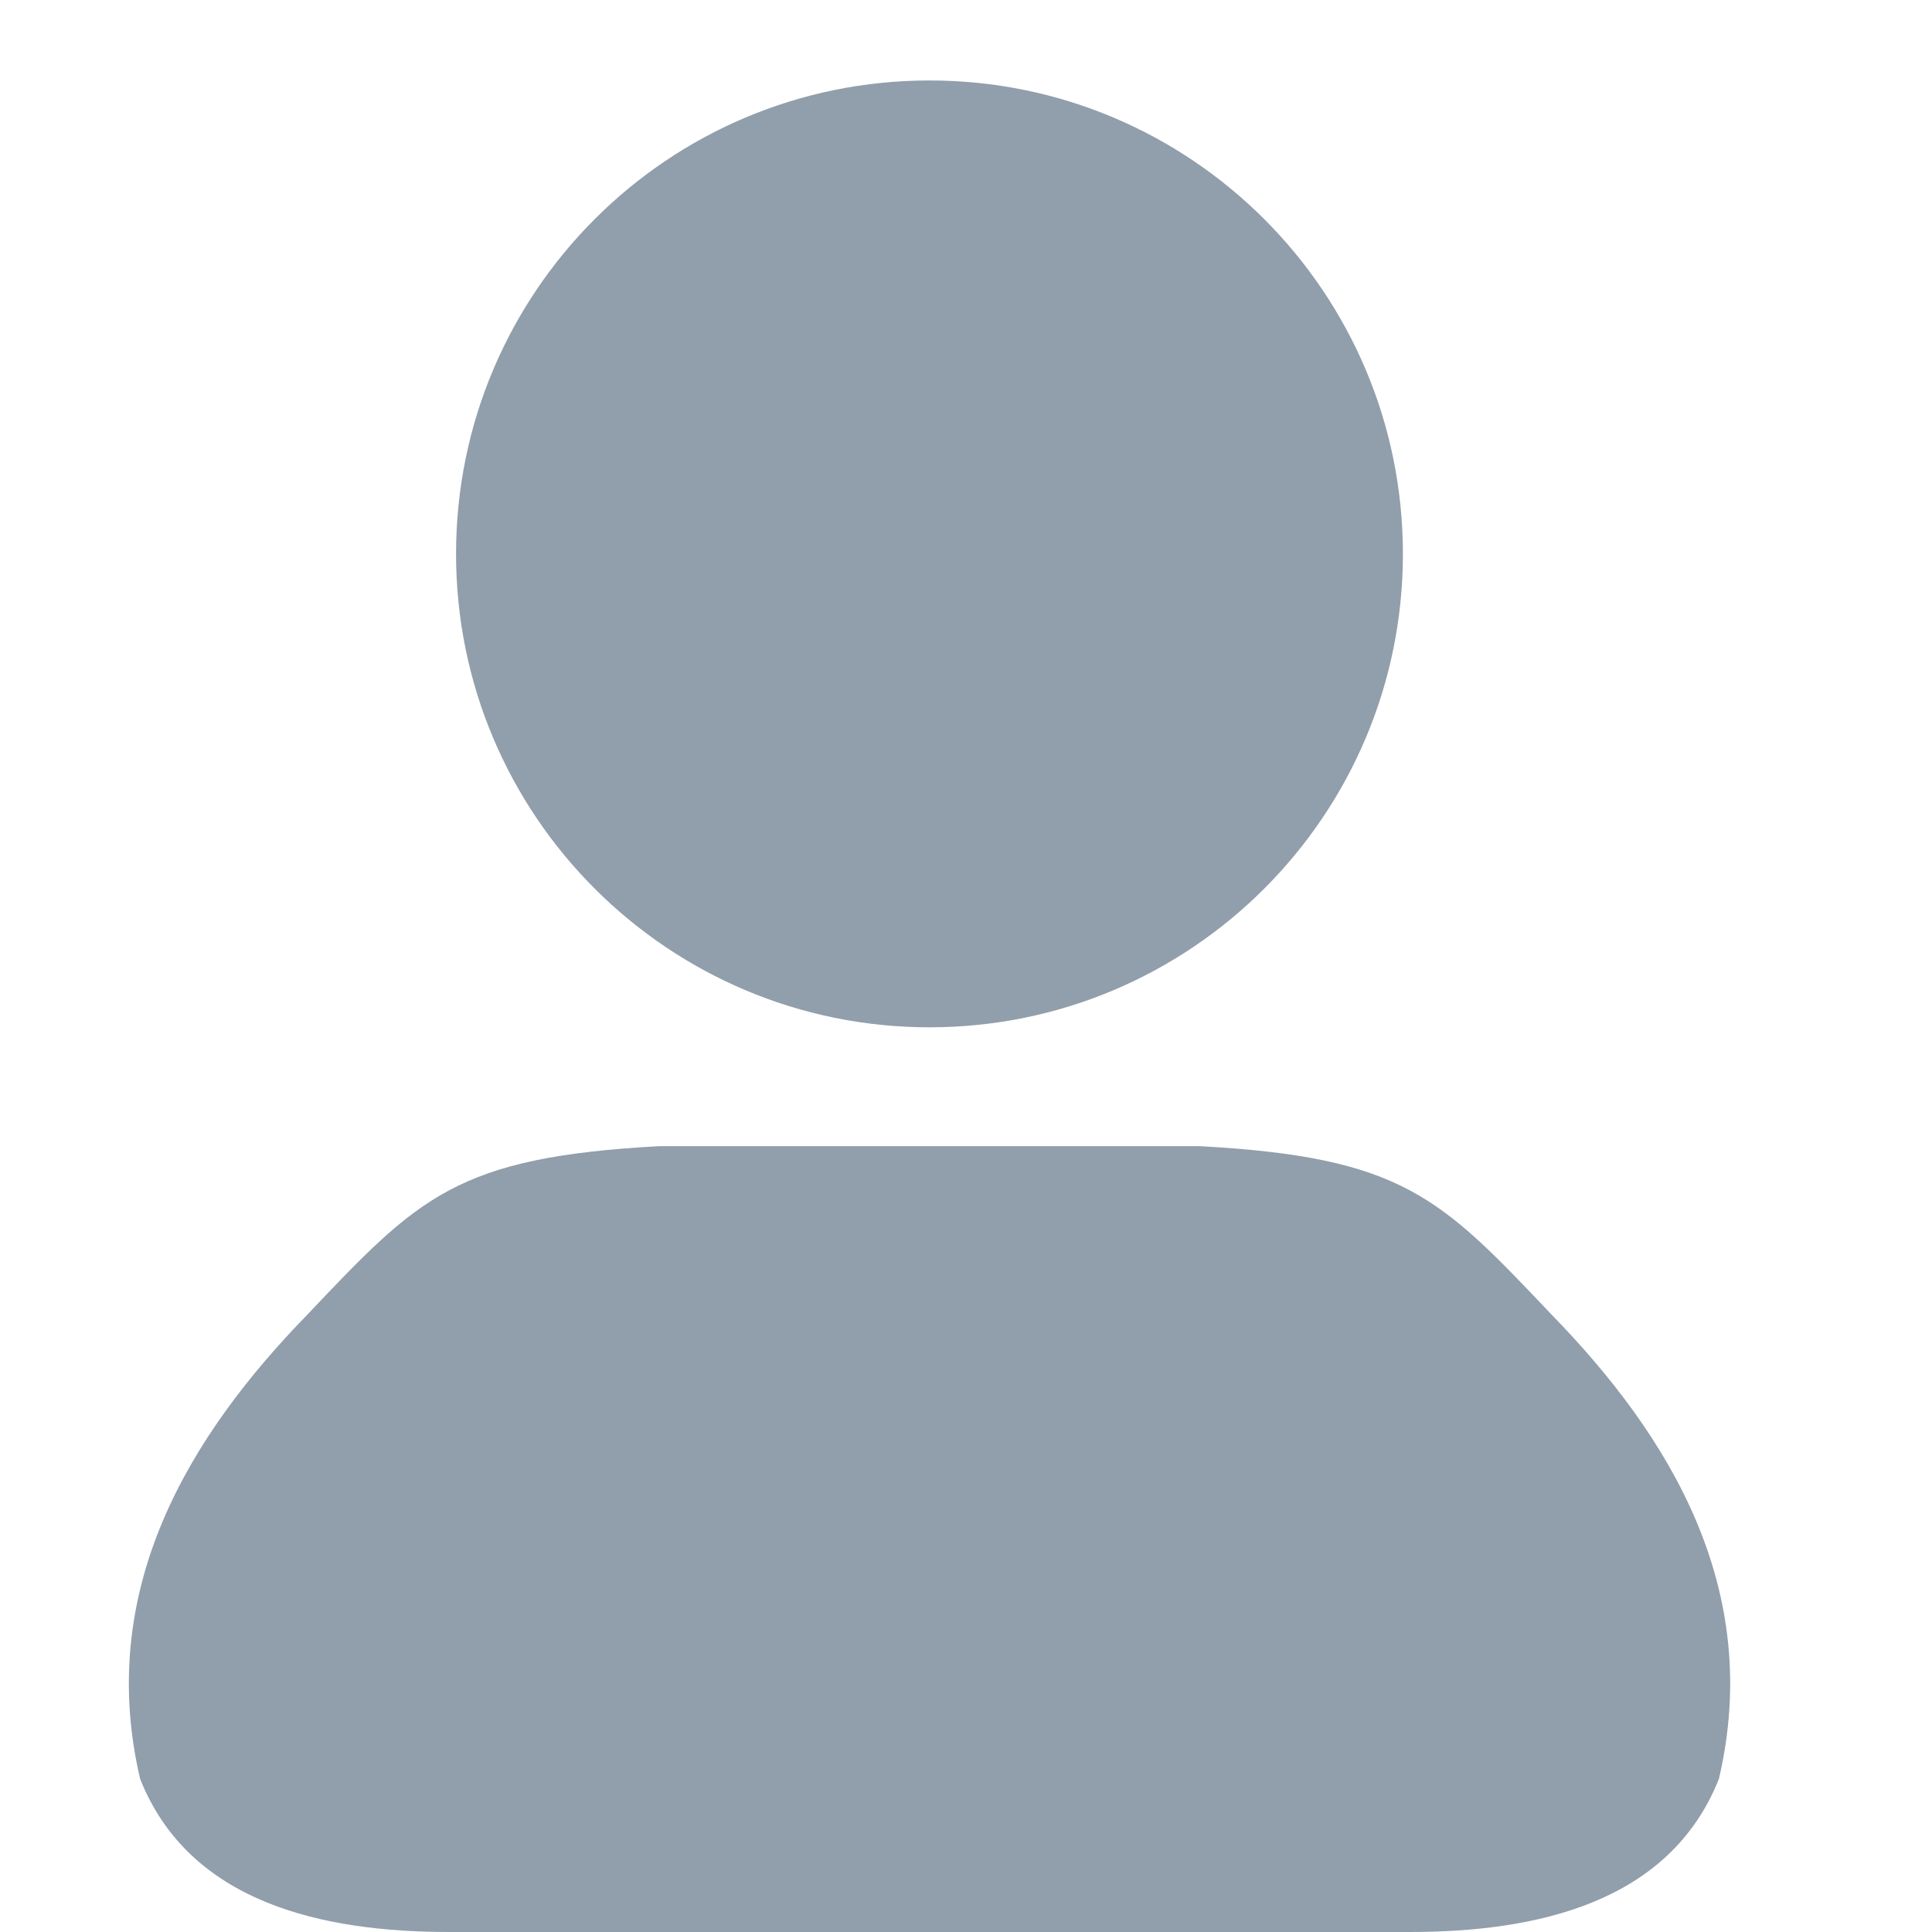
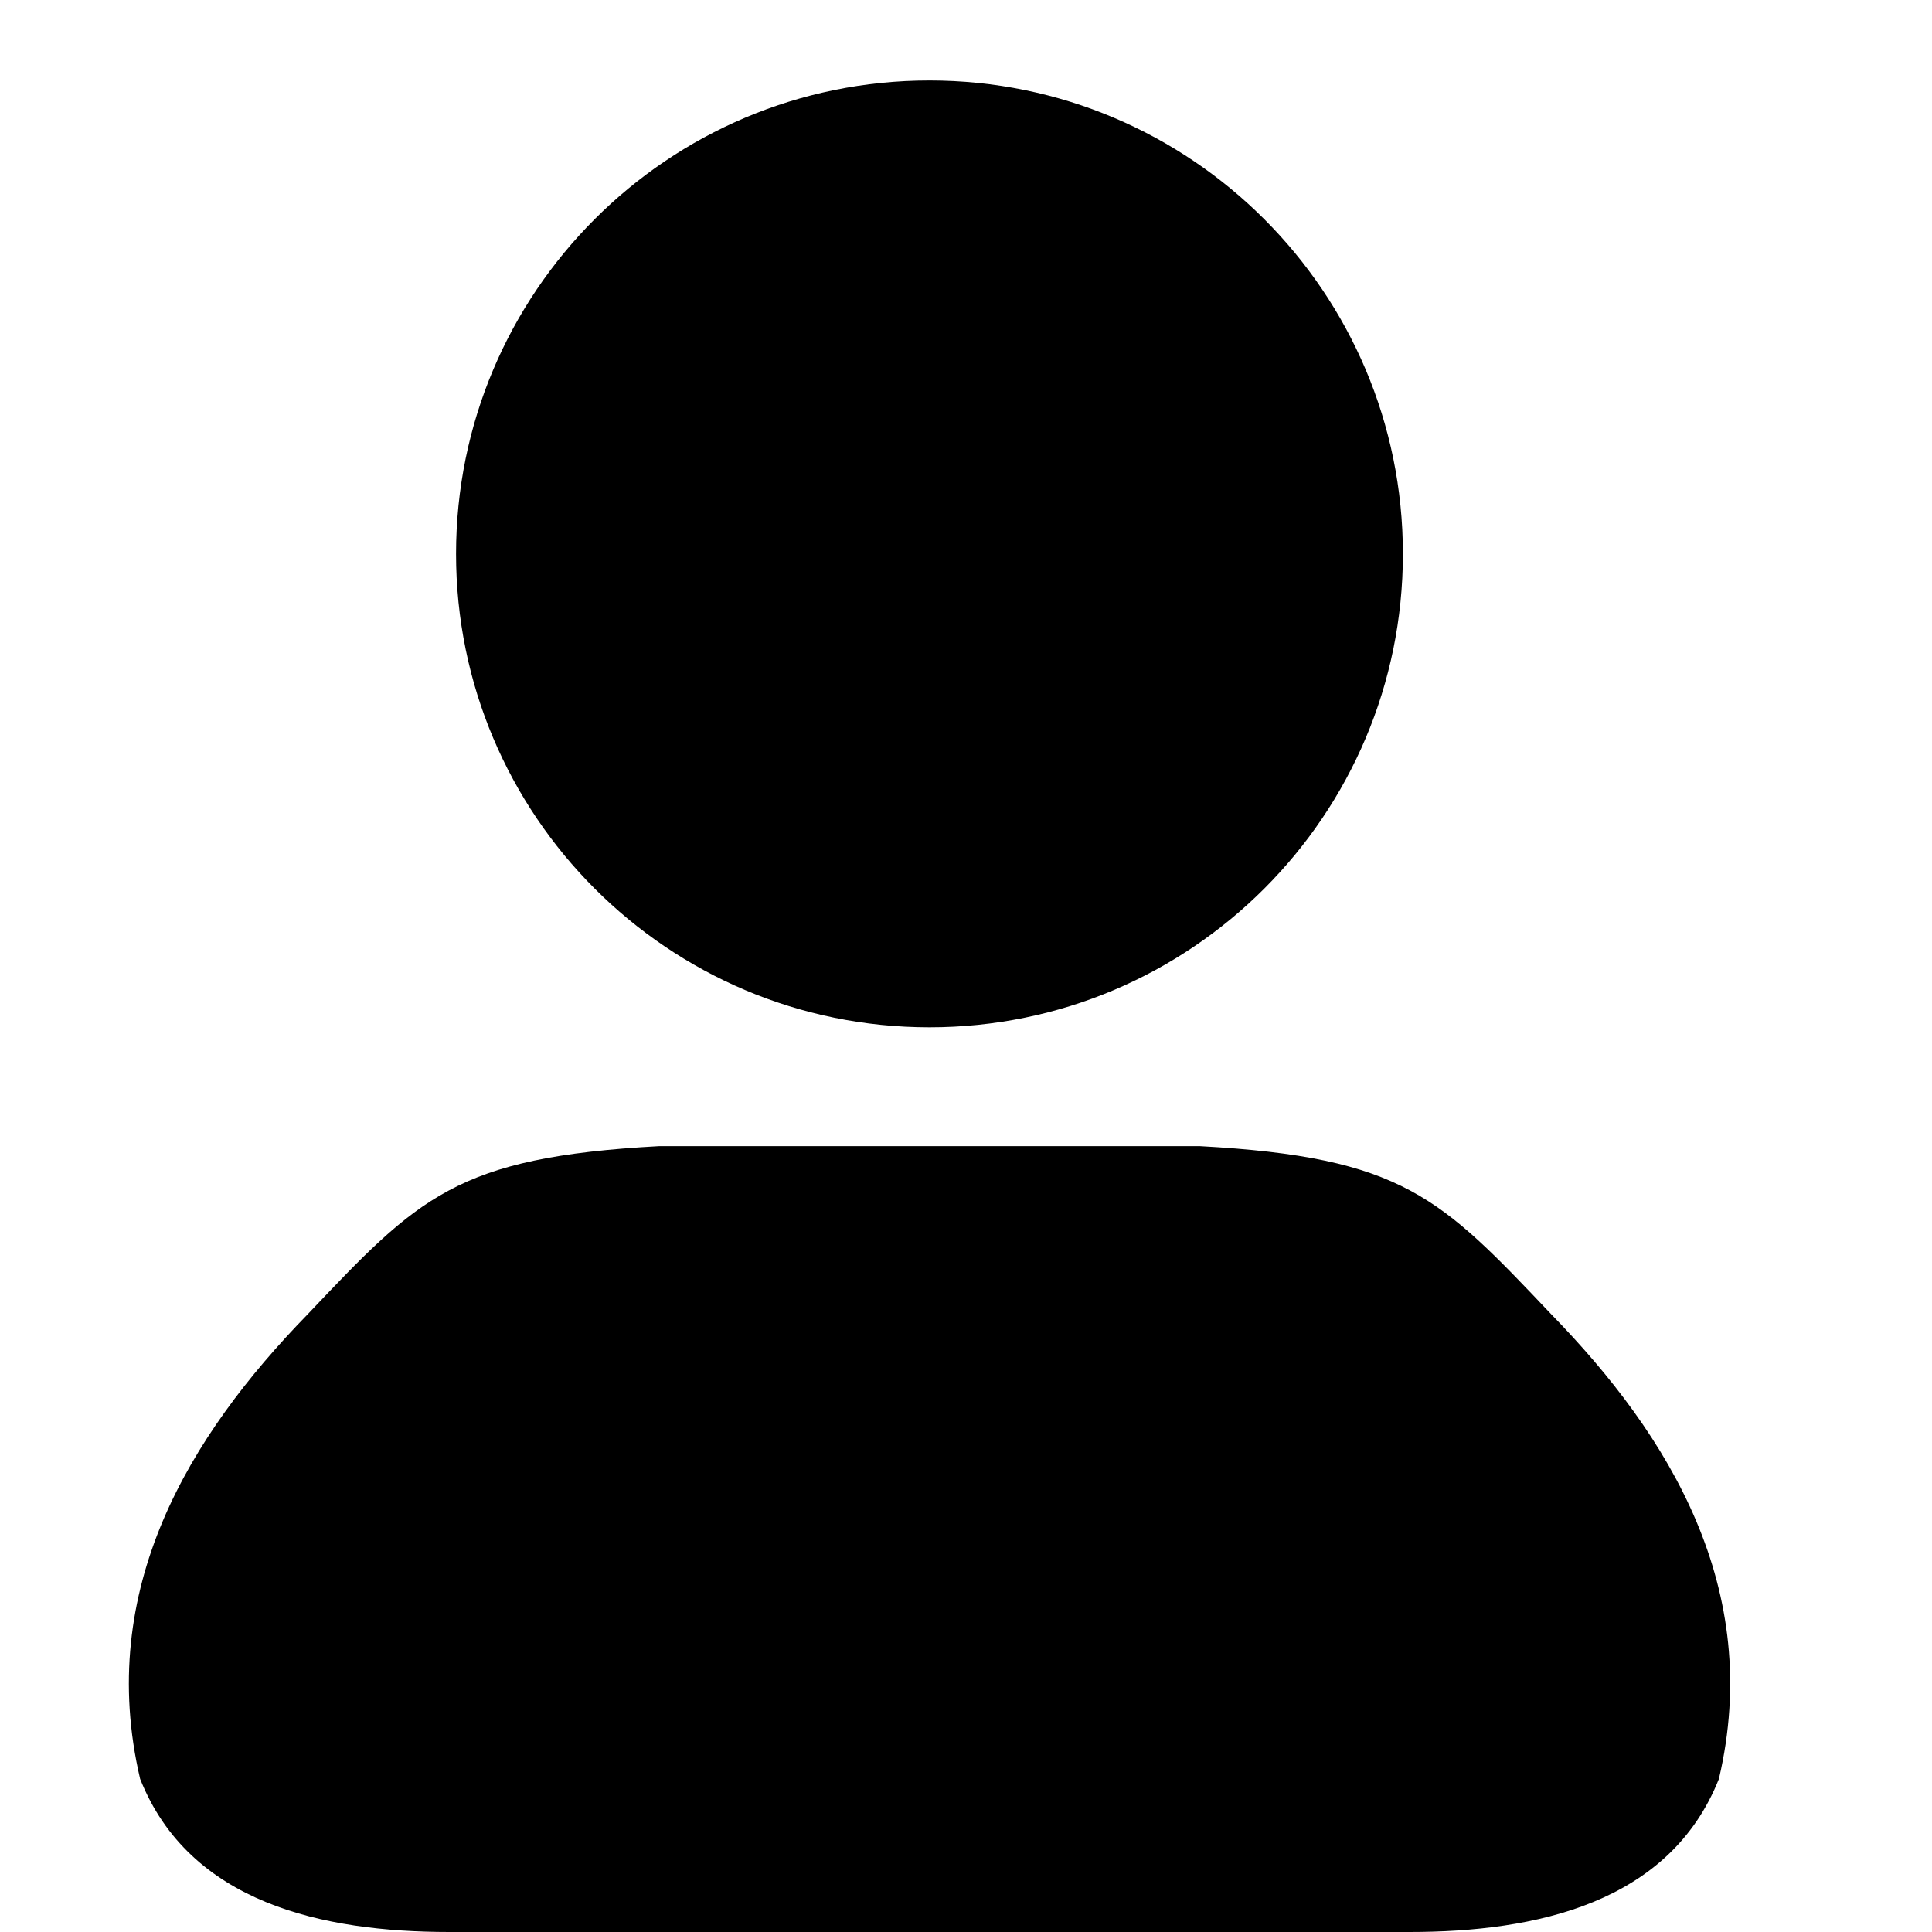
<svg xmlns="http://www.w3.org/2000/svg" t="1734334578981" class="icon" viewBox="0 0 1024 1024" version="1.1" p-id="32166" width="200" height="200">
-   <path d="M492.642 544.492c138.577 0 250.922-112.345 250.922-250.924 0-138.577-112.344-250.922-250.922-250.922-138.579 0-250.924 112.345-250.924 250.923 0 138.578 112.345 250.923 250.924 250.923m329.666 152.226C763.454 634.645 743.658 613.337 635.847 607.486H349.427c-107.81 5.852-127.607 27.159-186.462 89.232-62.511 64.169-112.295 145.405-88.695 246.144 26.184 65.876 96.936 81.138 163.836 81.138h509.062c66.899 0 137.7-15.262 163.885-81.138 23.599-100.74-26.185-181.975-88.745-246.144" fill="#919EAB" p-id="32167" />
+   <path d="M492.642 544.492c138.577 0 250.922-112.345 250.922-250.924 0-138.577-112.344-250.922-250.922-250.922-138.579 0-250.924 112.345-250.924 250.923 0 138.578 112.345 250.923 250.924 250.923m329.666 152.226C763.454 634.645 743.658 613.337 635.847 607.486H349.427c-107.81 5.852-127.607 27.159-186.462 89.232-62.511 64.169-112.295 145.405-88.695 246.144 26.184 65.876 96.936 81.138 163.836 81.138h509.062c66.899 0 137.7-15.262 163.885-81.138 23.599-100.74-26.185-181.975-88.745-246.144" fill="currentColor" p-id="32167" />
</svg>
